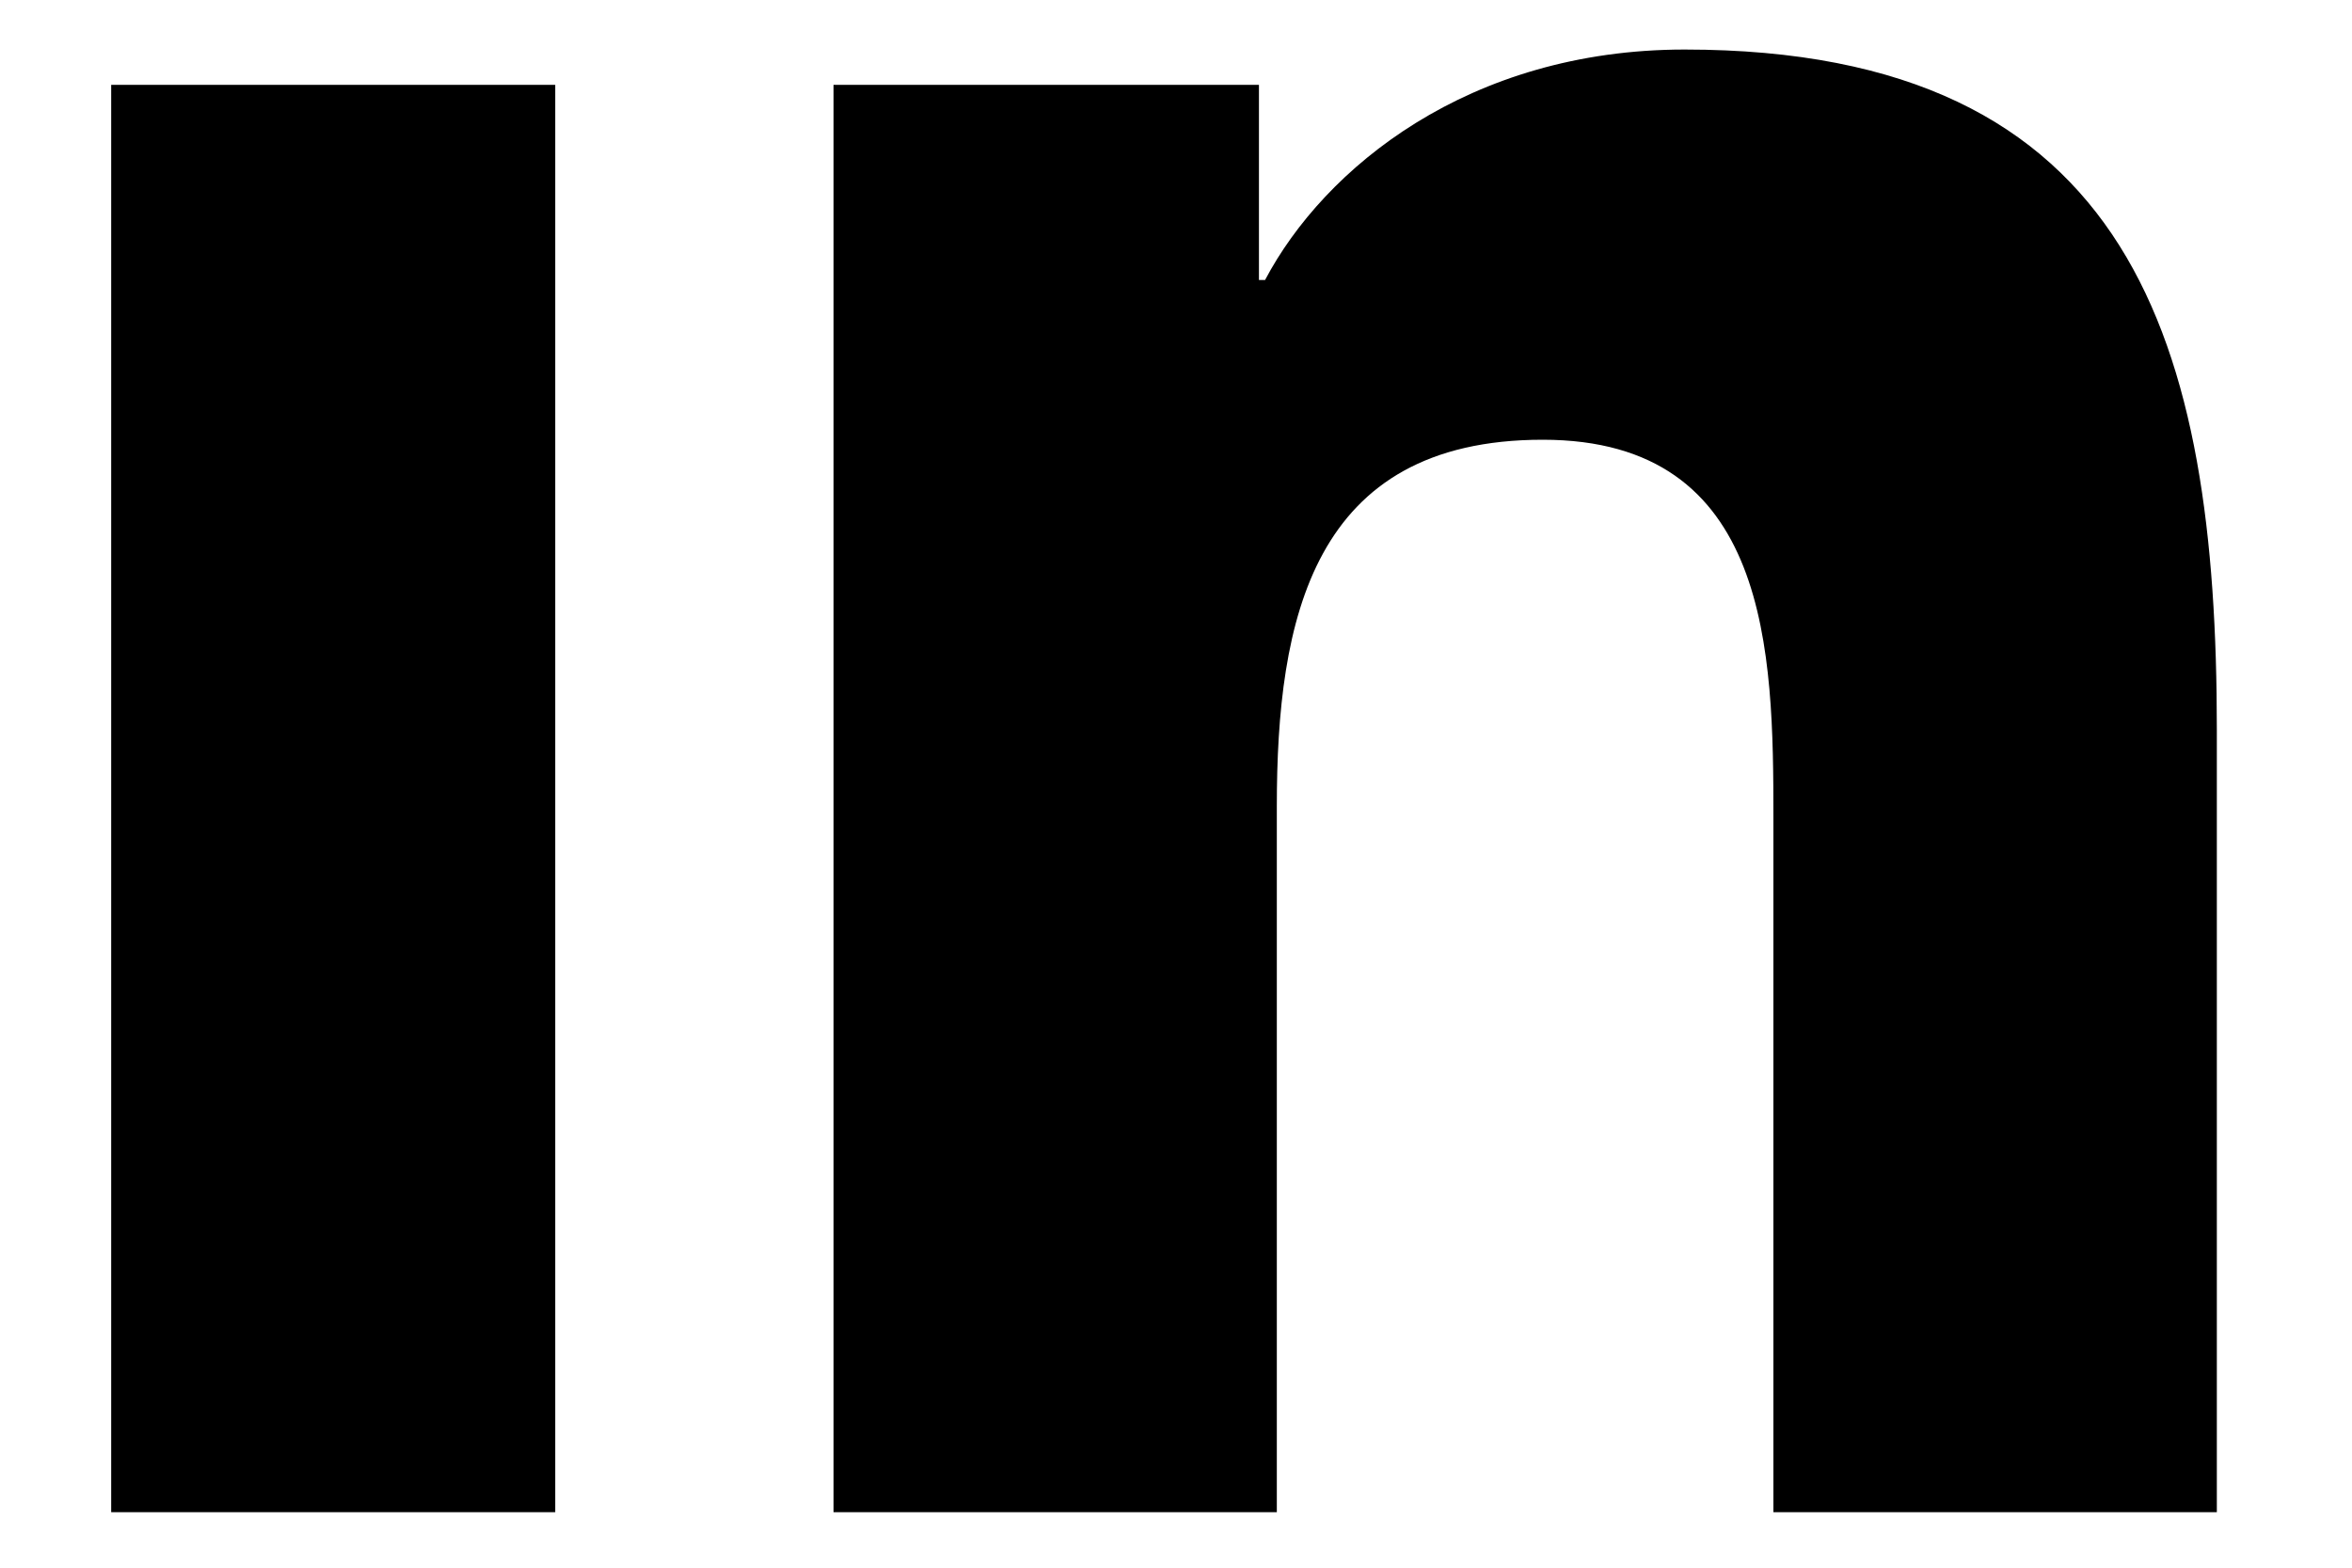
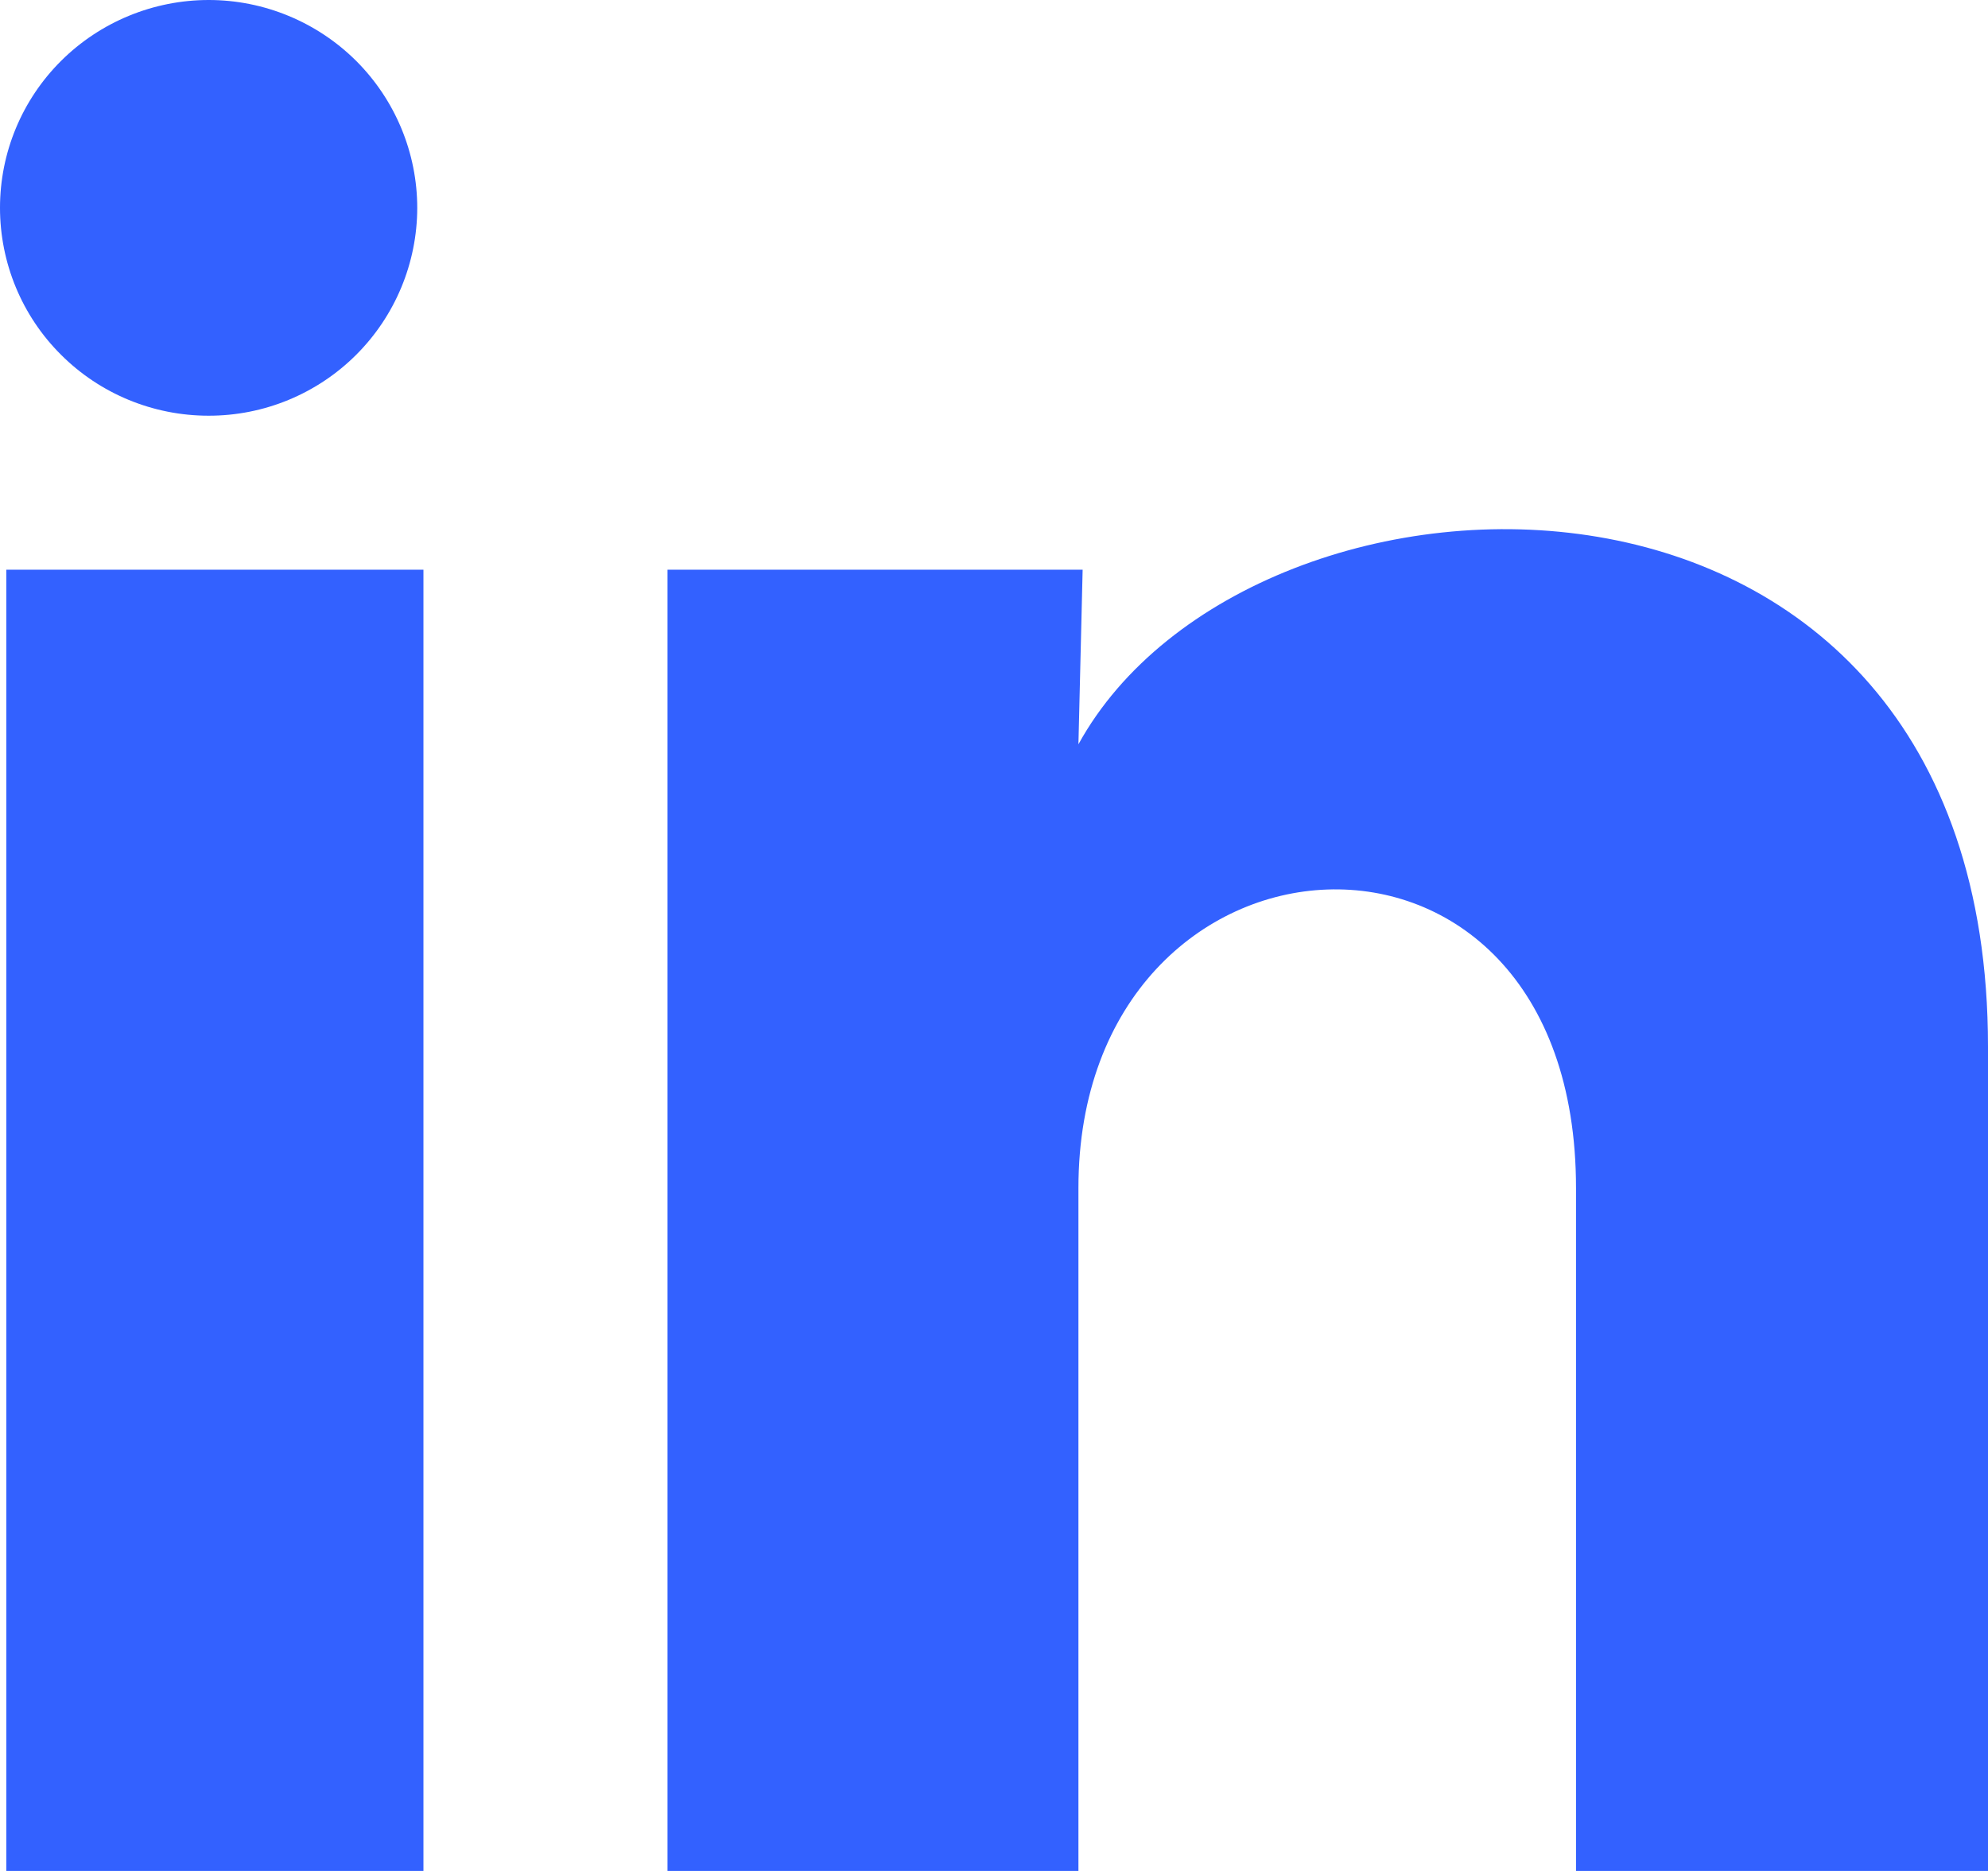
- <svg xmlns="http://www.w3.org/2000/svg" width="15" height="10" viewBox="0 0 15 10">
-   <path d="M5.316 0.541V9.646H8.143V5.143C8.143 3.955 8.366 2.805 9.839 2.805C11.292 2.805 11.31 4.163 11.31 5.218V9.646H14.138V4.654C14.138 2.201 13.61 0.316 10.744 0.316C9.367 0.316 8.445 1.072 8.068 1.786H8.029V0.541H5.316ZM0.709 0.541H3.541V9.646H0.709V0.541Z" />
+ <svg xmlns="http://www.w3.org/2000/svg" width="17" height="16" viewBox="0 0 17 16" fill="none">
+   <path d="M3.568 1.779C3.567 2.25 3.379 2.702 3.045 3.035C2.71 3.369 2.256 3.556 1.783 3.555C1.31 3.555 0.856 3.368 0.522 3.034C0.187 2.701 -0 2.248 2.23302e-07 1.777C0 1.305 0.188 0.853 0.523 0.52C0.858 0.187 1.312 -0 1.785 2.22531e-07C2.258 0 2.711 0.188 3.046 0.521C3.38 0.855 3.568 1.307 3.568 1.779ZM3.621 4.872H0.054V16H3.621V4.872ZM9.258 4.872H5.708V16H9.222V10.16C9.222 6.907 13.477 6.605 13.477 10.16V16H17V8.951C17 3.467 10.703 3.672 9.222 6.365L9.258 4.872Z" fill="#3361FF" />
</svg>
